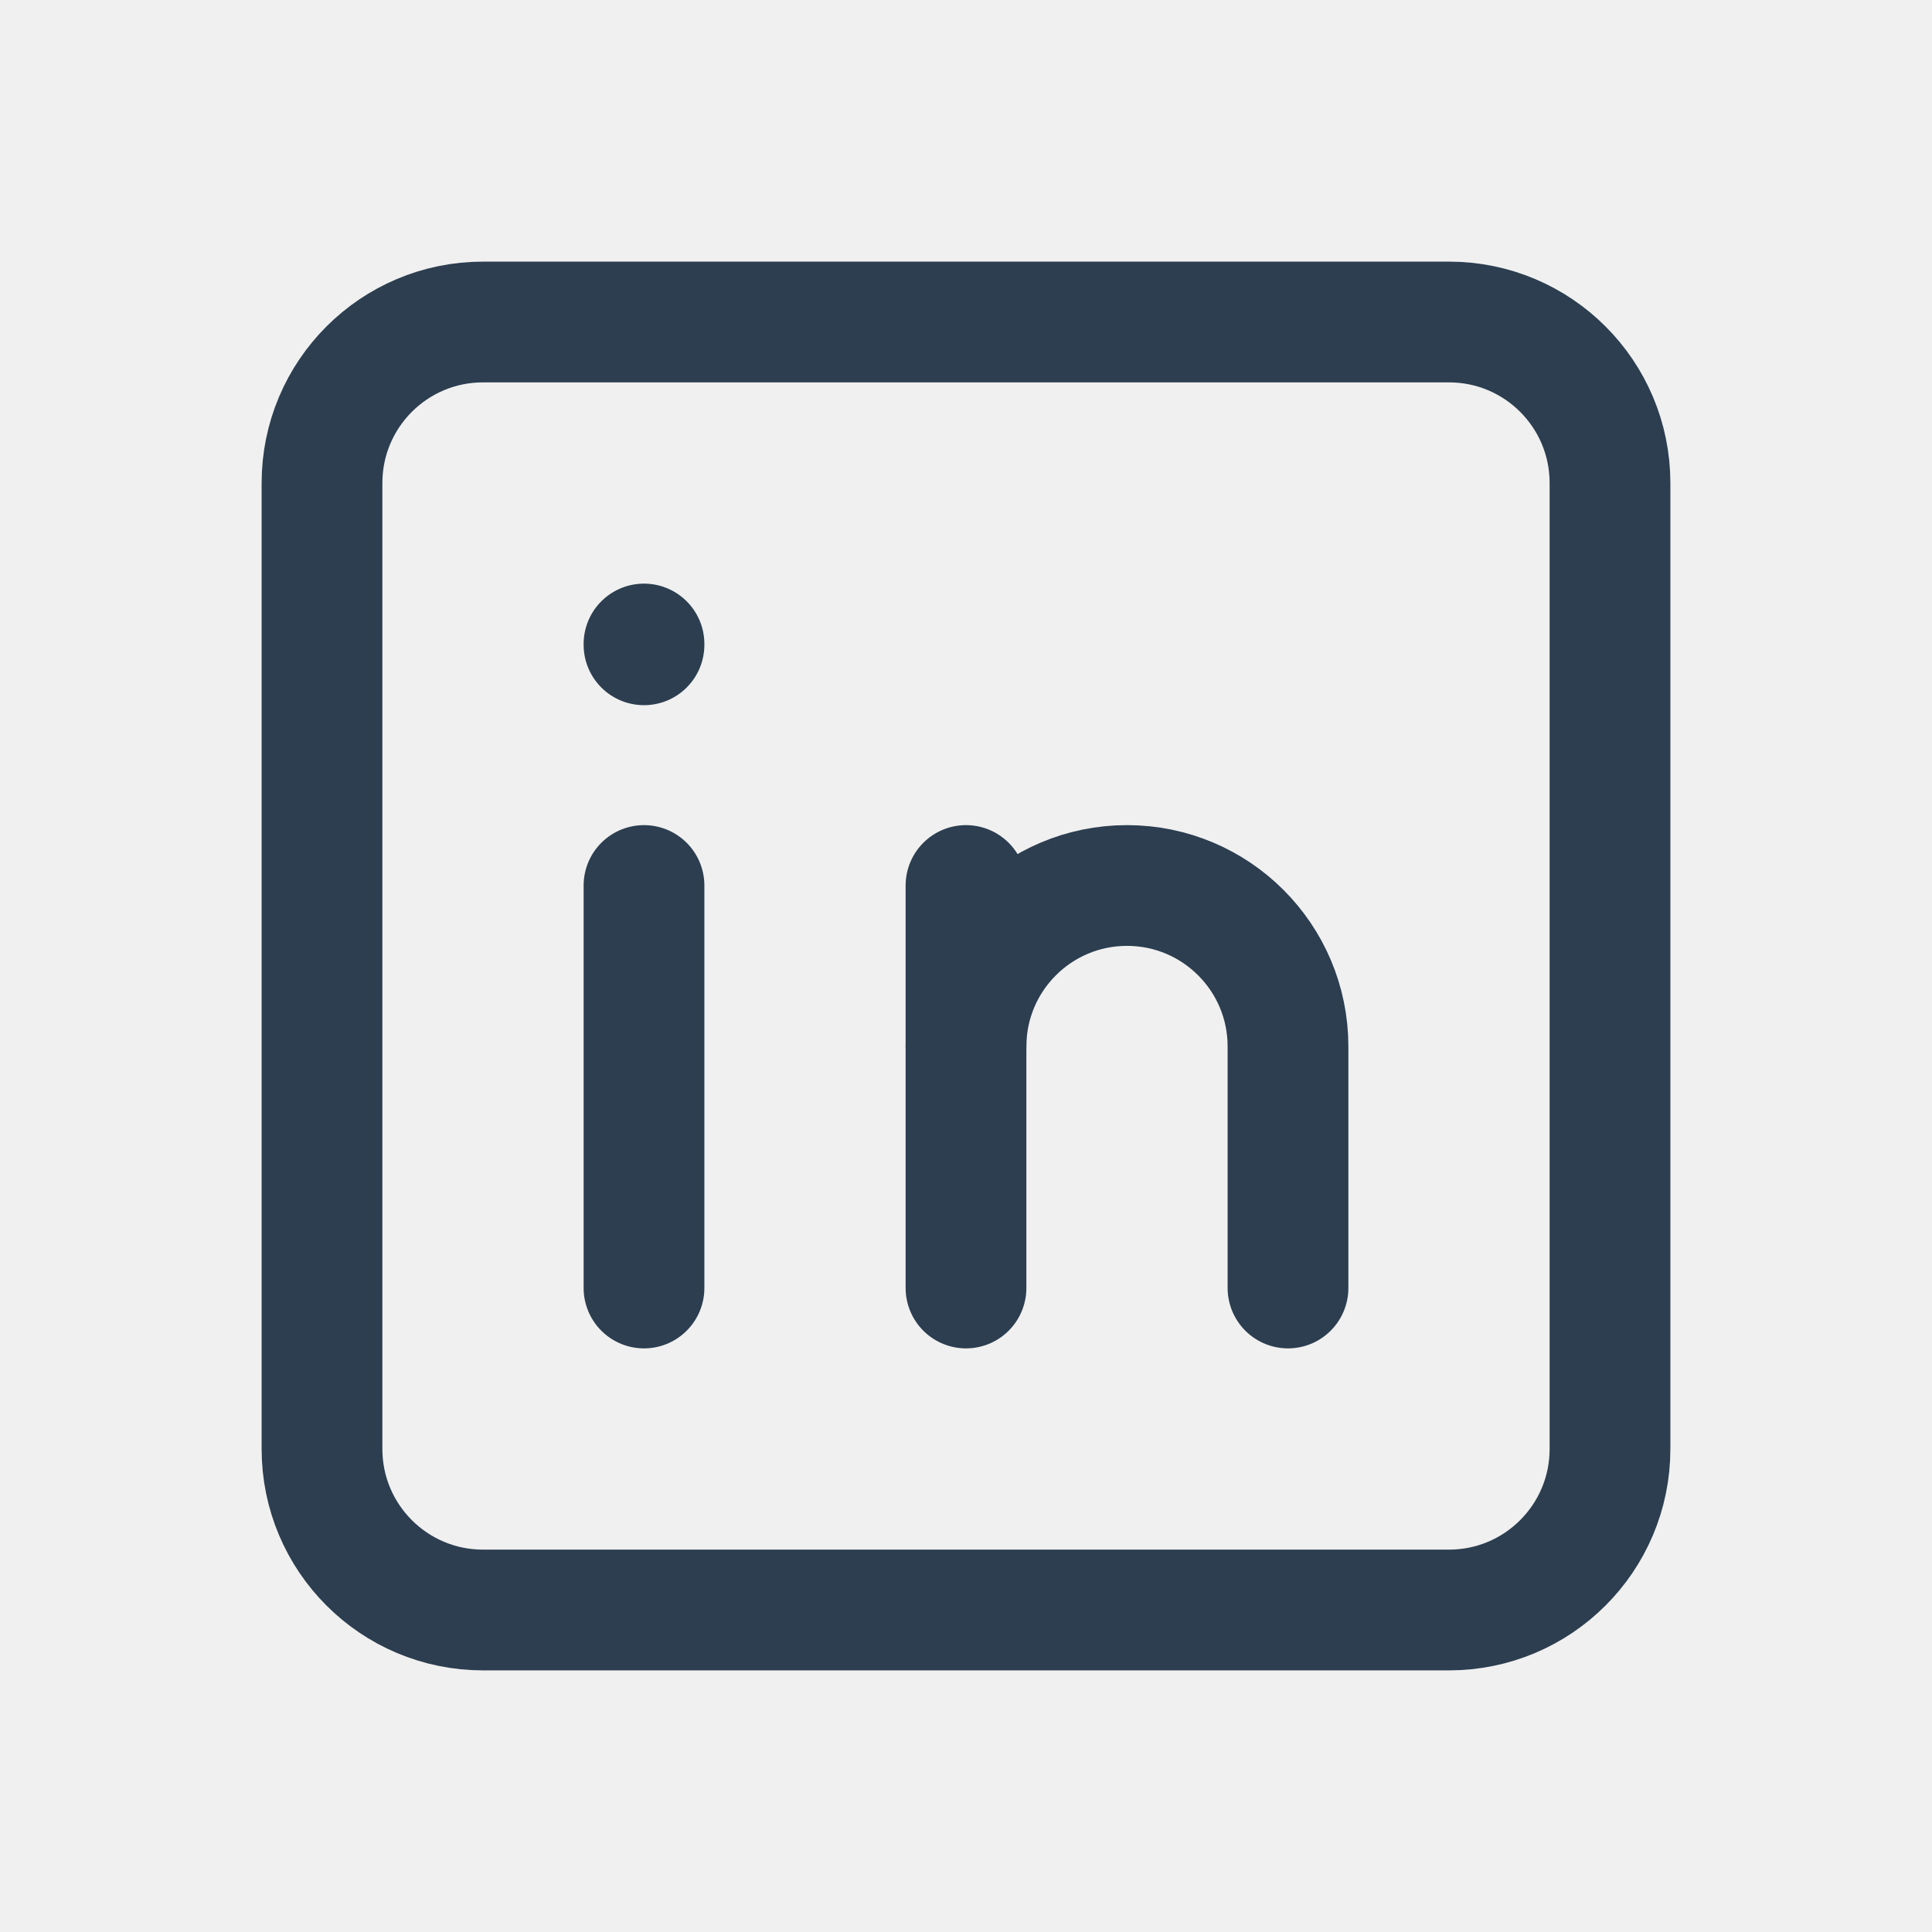
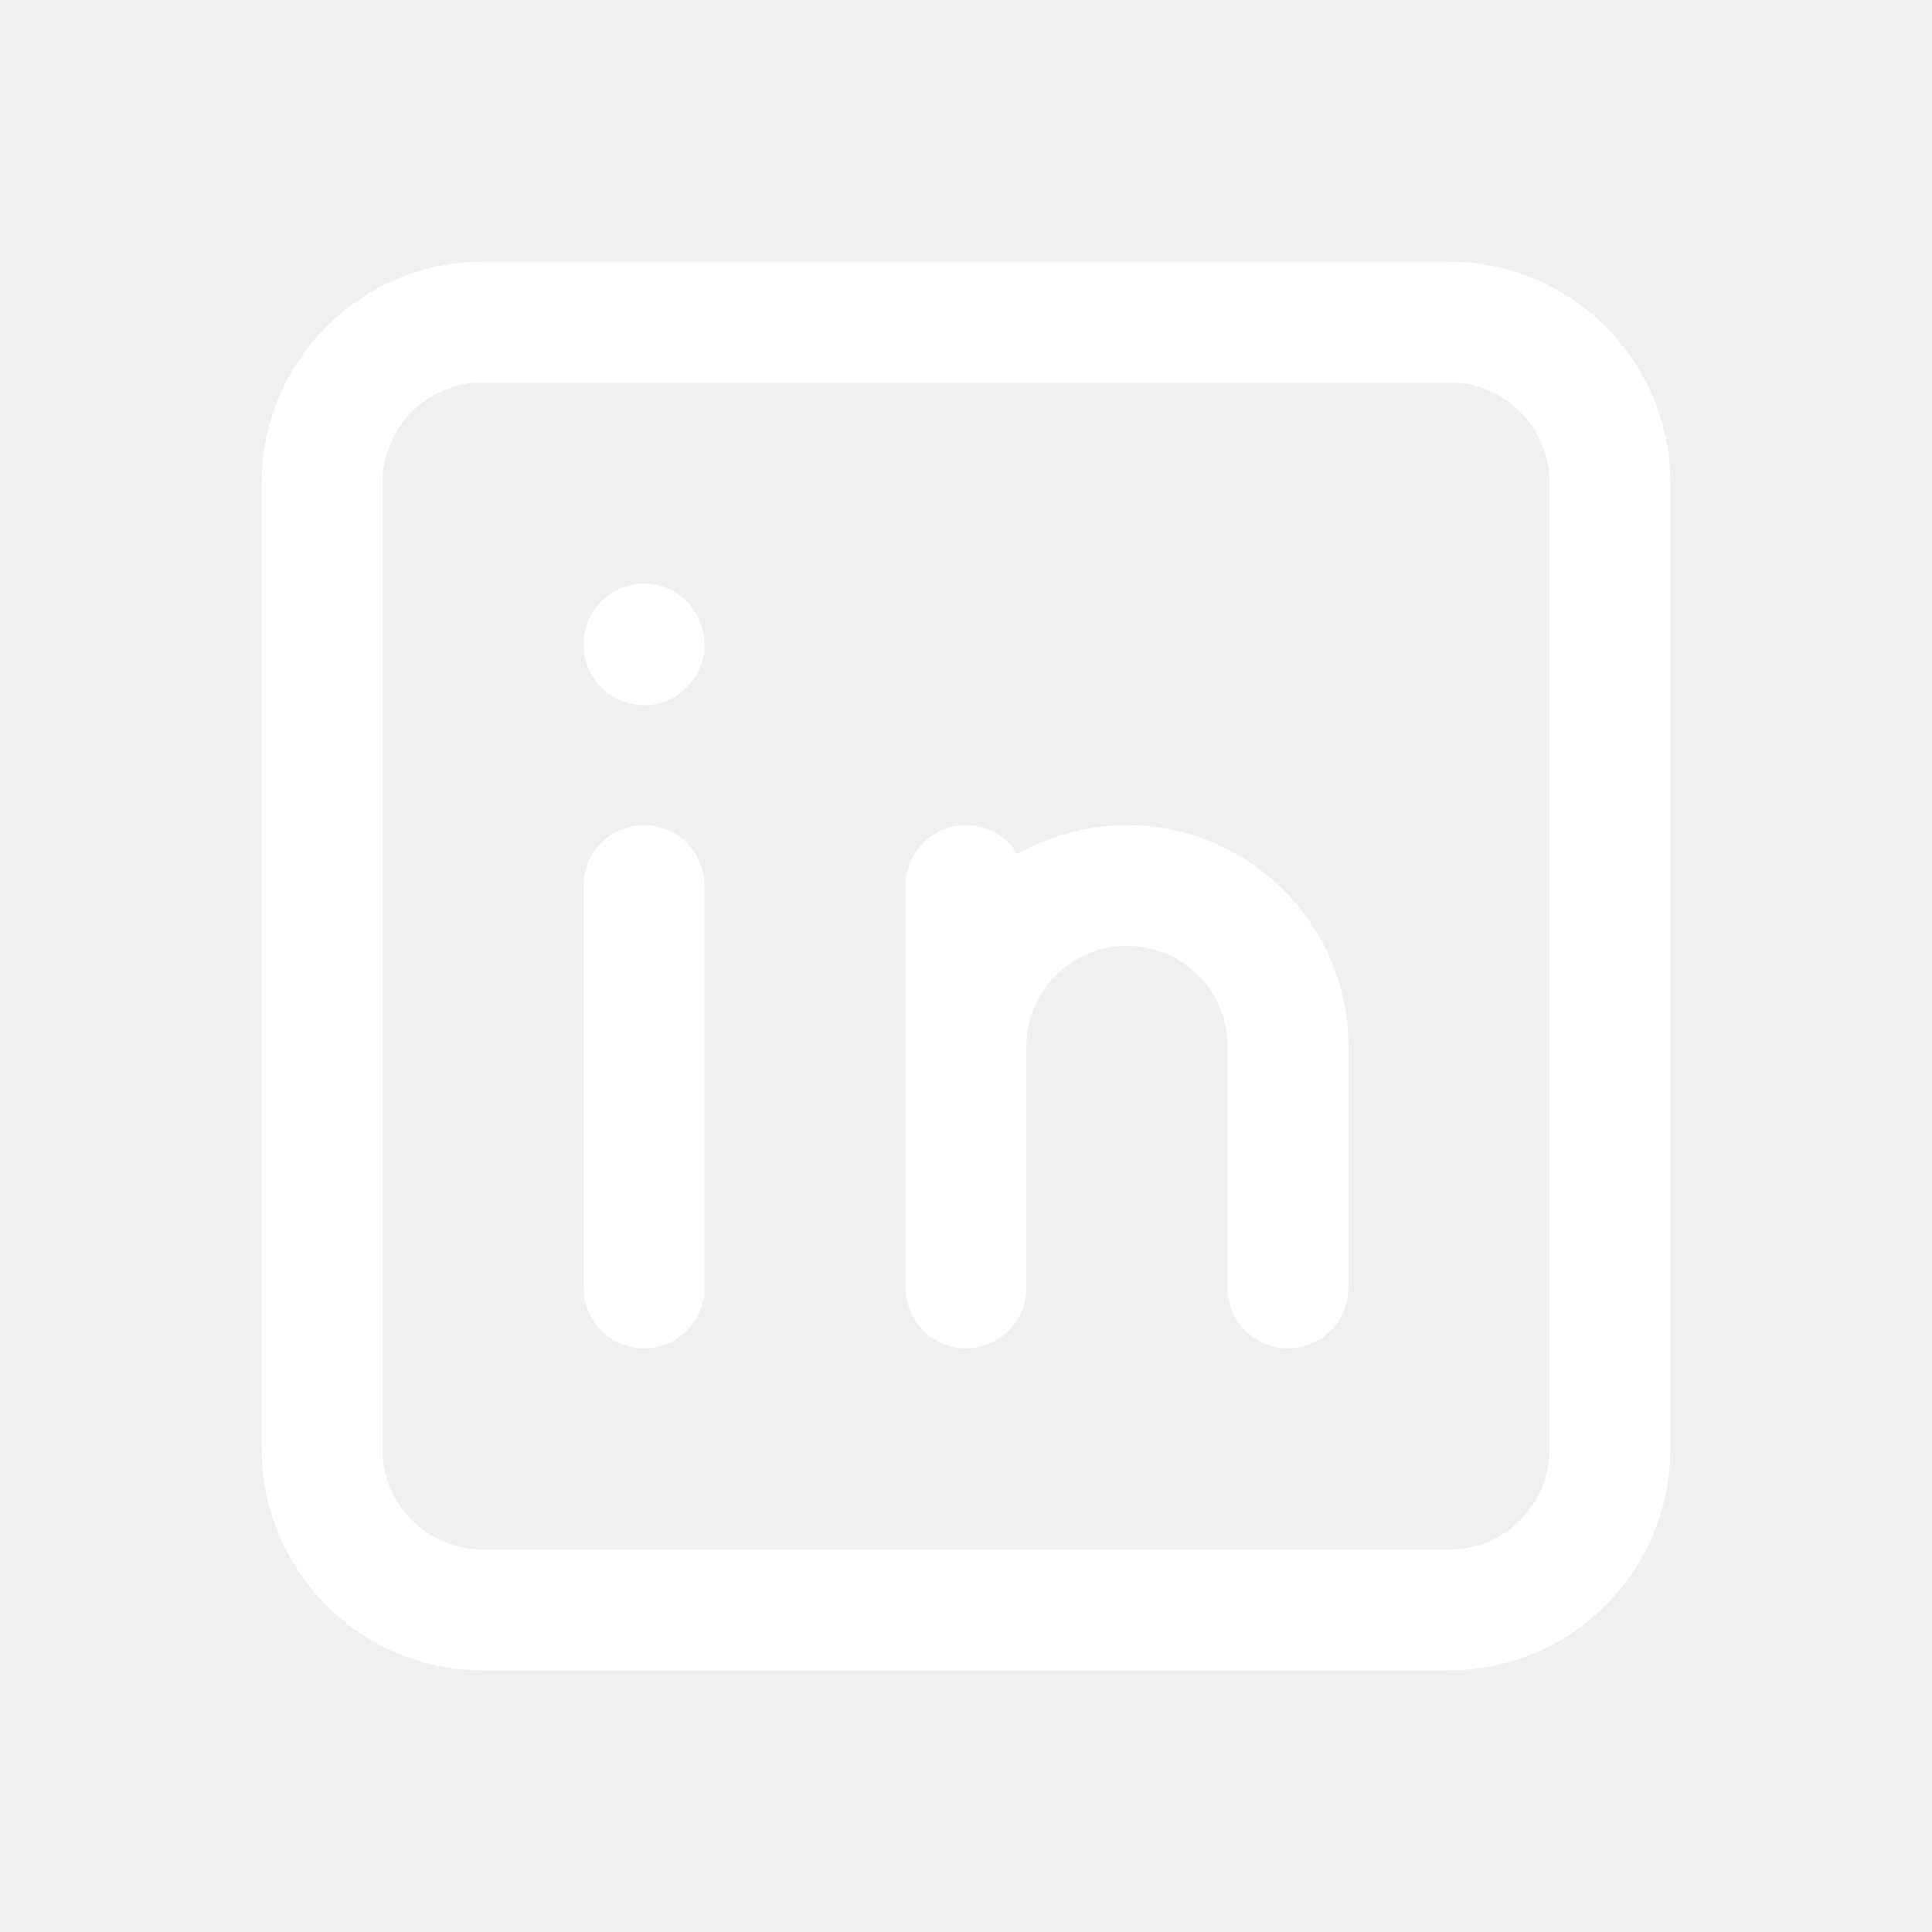
- <svg xmlns="http://www.w3.org/2000/svg" class="icon icon-tabler icon-tabler-brand-linkedin" width="44" height="44" viewBox="0 0 24 24" stroke-width="1.5" stroke="#2c3e50" fill="none" stroke-linecap="round" stroke-linejoin="round">
+ <svg xmlns="http://www.w3.org/2000/svg" class="icon icon-tabler icon-tabler-brand-linkedin" width="44" height="44" viewBox="0 0 24 24" stroke-width="1.5" stroke="#FFFFFF" fill="none" stroke-linecap="round" stroke-linejoin="round">
  <path stroke="none" d="M0 0h24v24H0z" fill="none" />
  <path d="M4 4m0 2a2 2 0 0 1 2 -2h12a2 2 0 0 1 2 2v12a2 2 0 0 1 -2 2h-12a2 2 0 0 1 -2 -2z" />
  <path d="M8 11l0 5" />
  <path d="M8 8l0 .01" />
  <path d="M12 16l0 -5" />
  <path d="M16 16v-3a2 2 0 0 0 -4 0" />
</svg>
